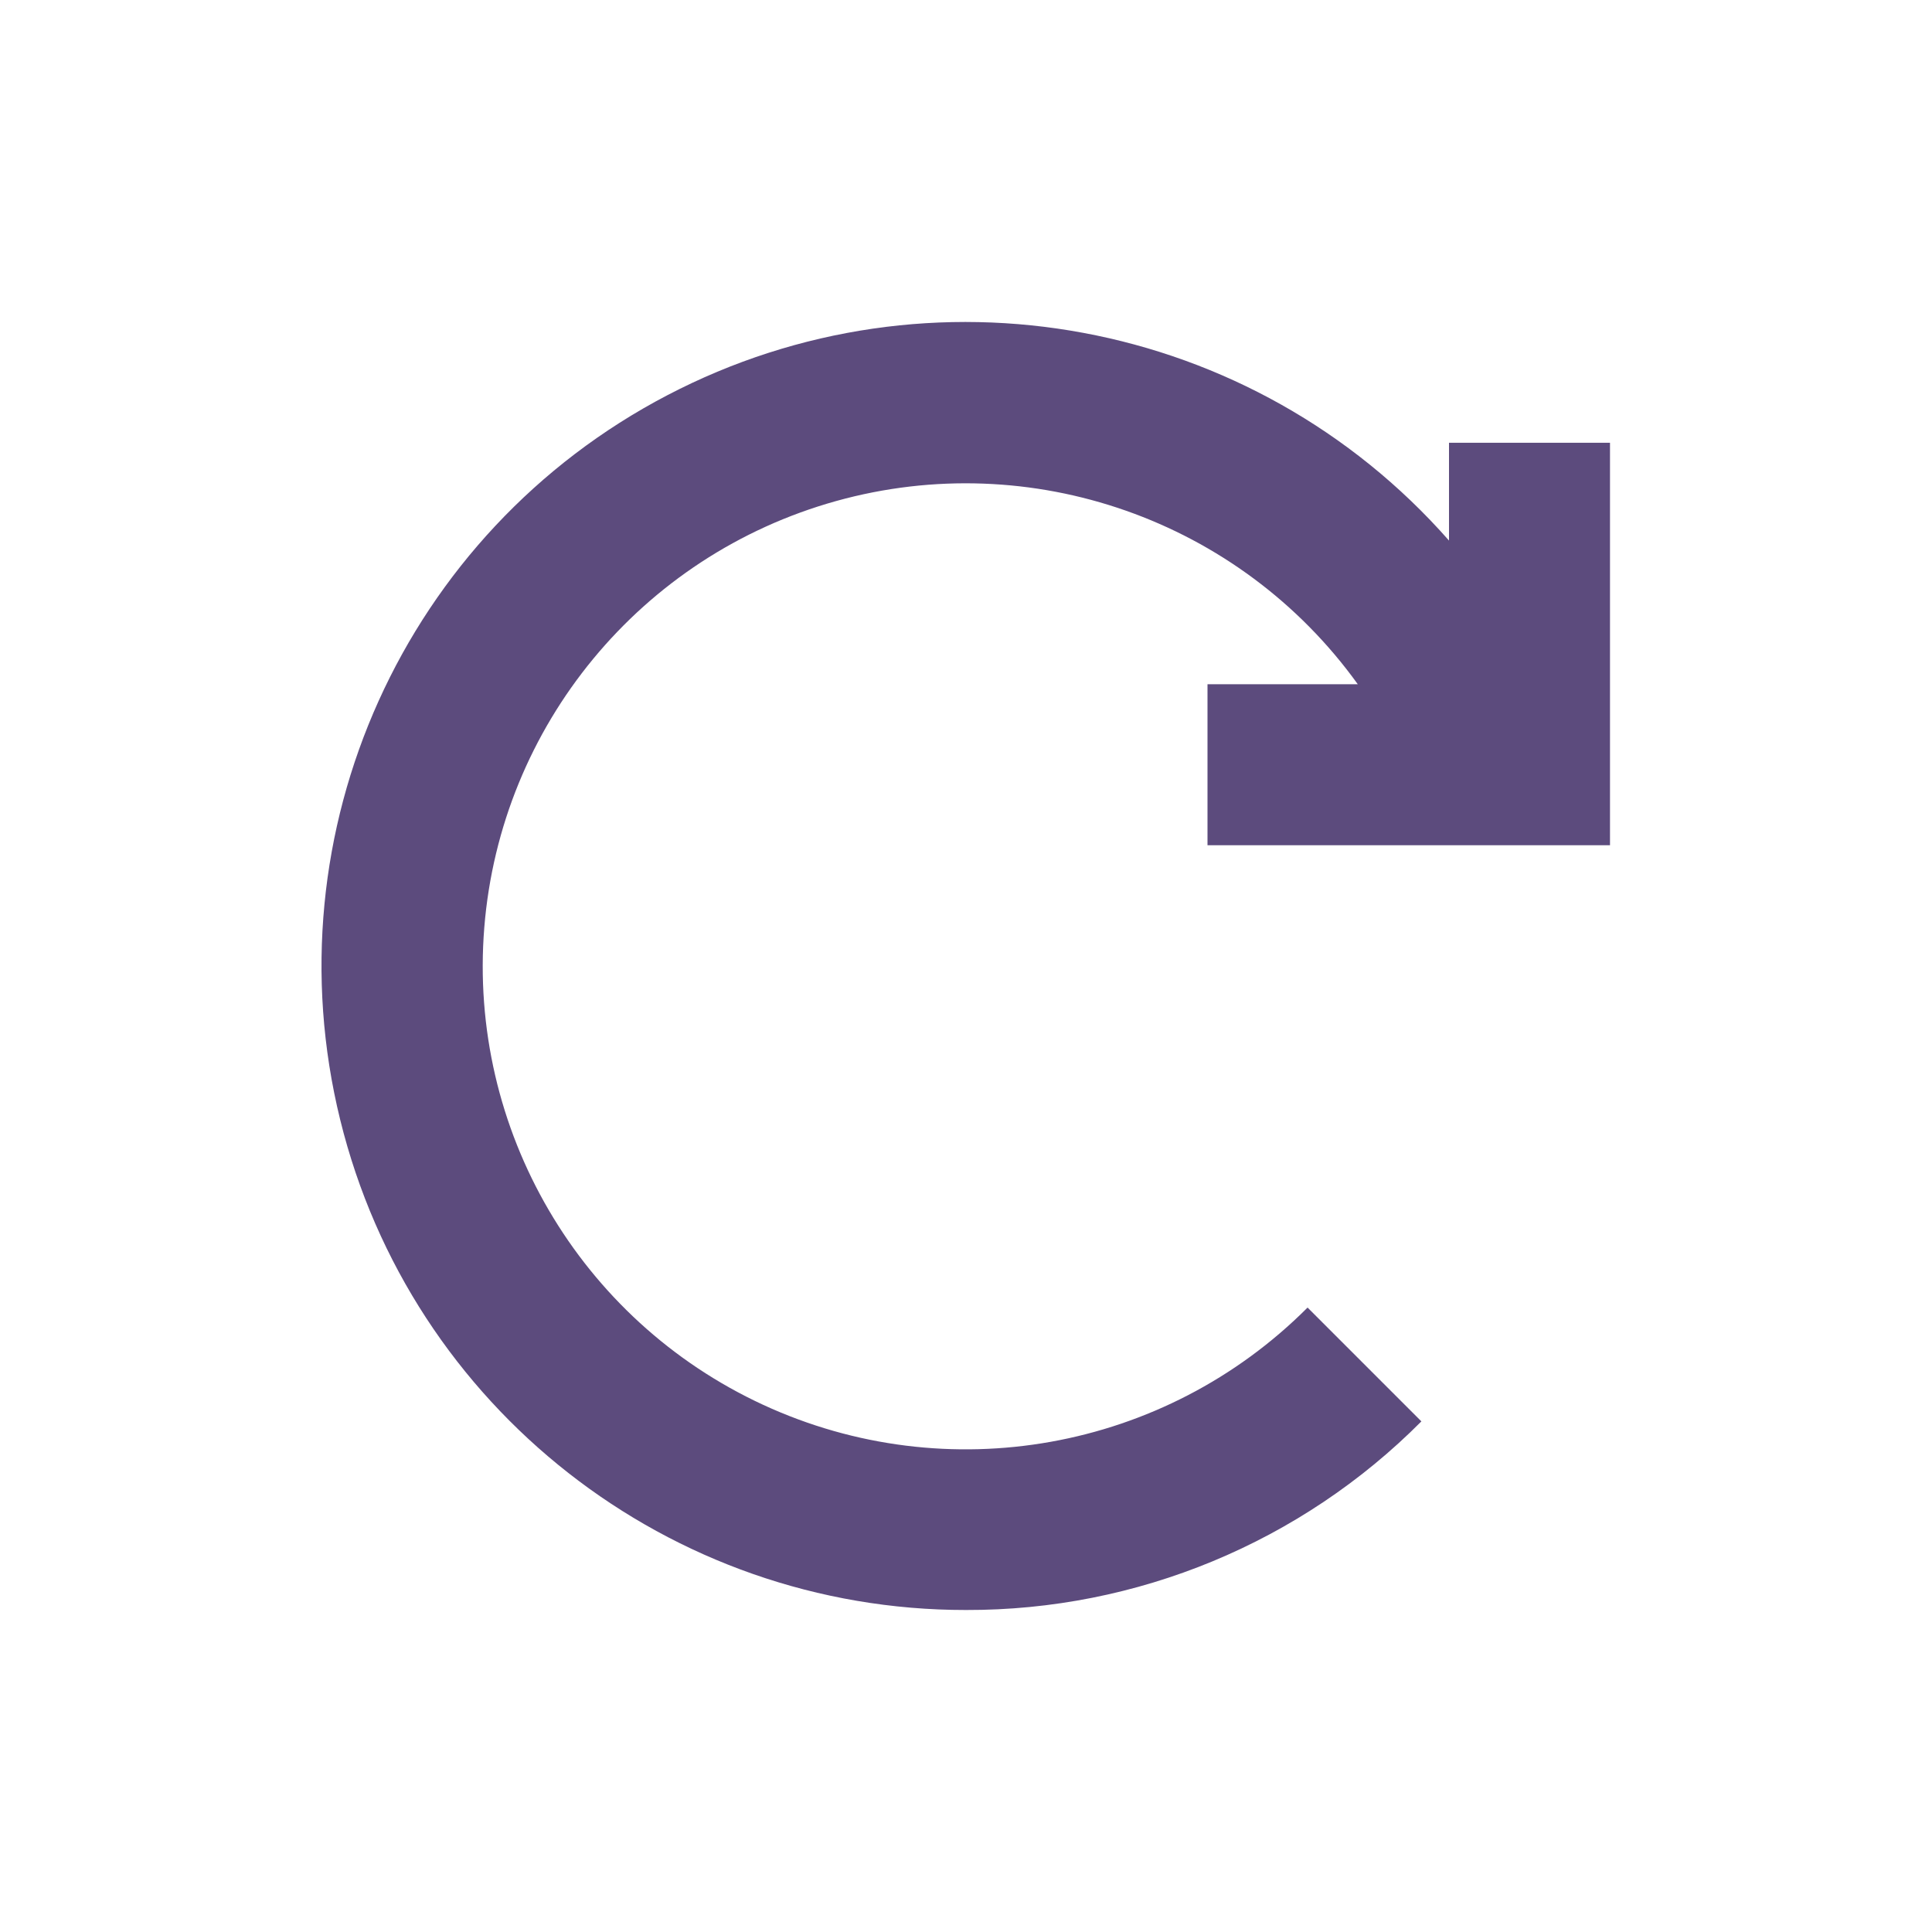
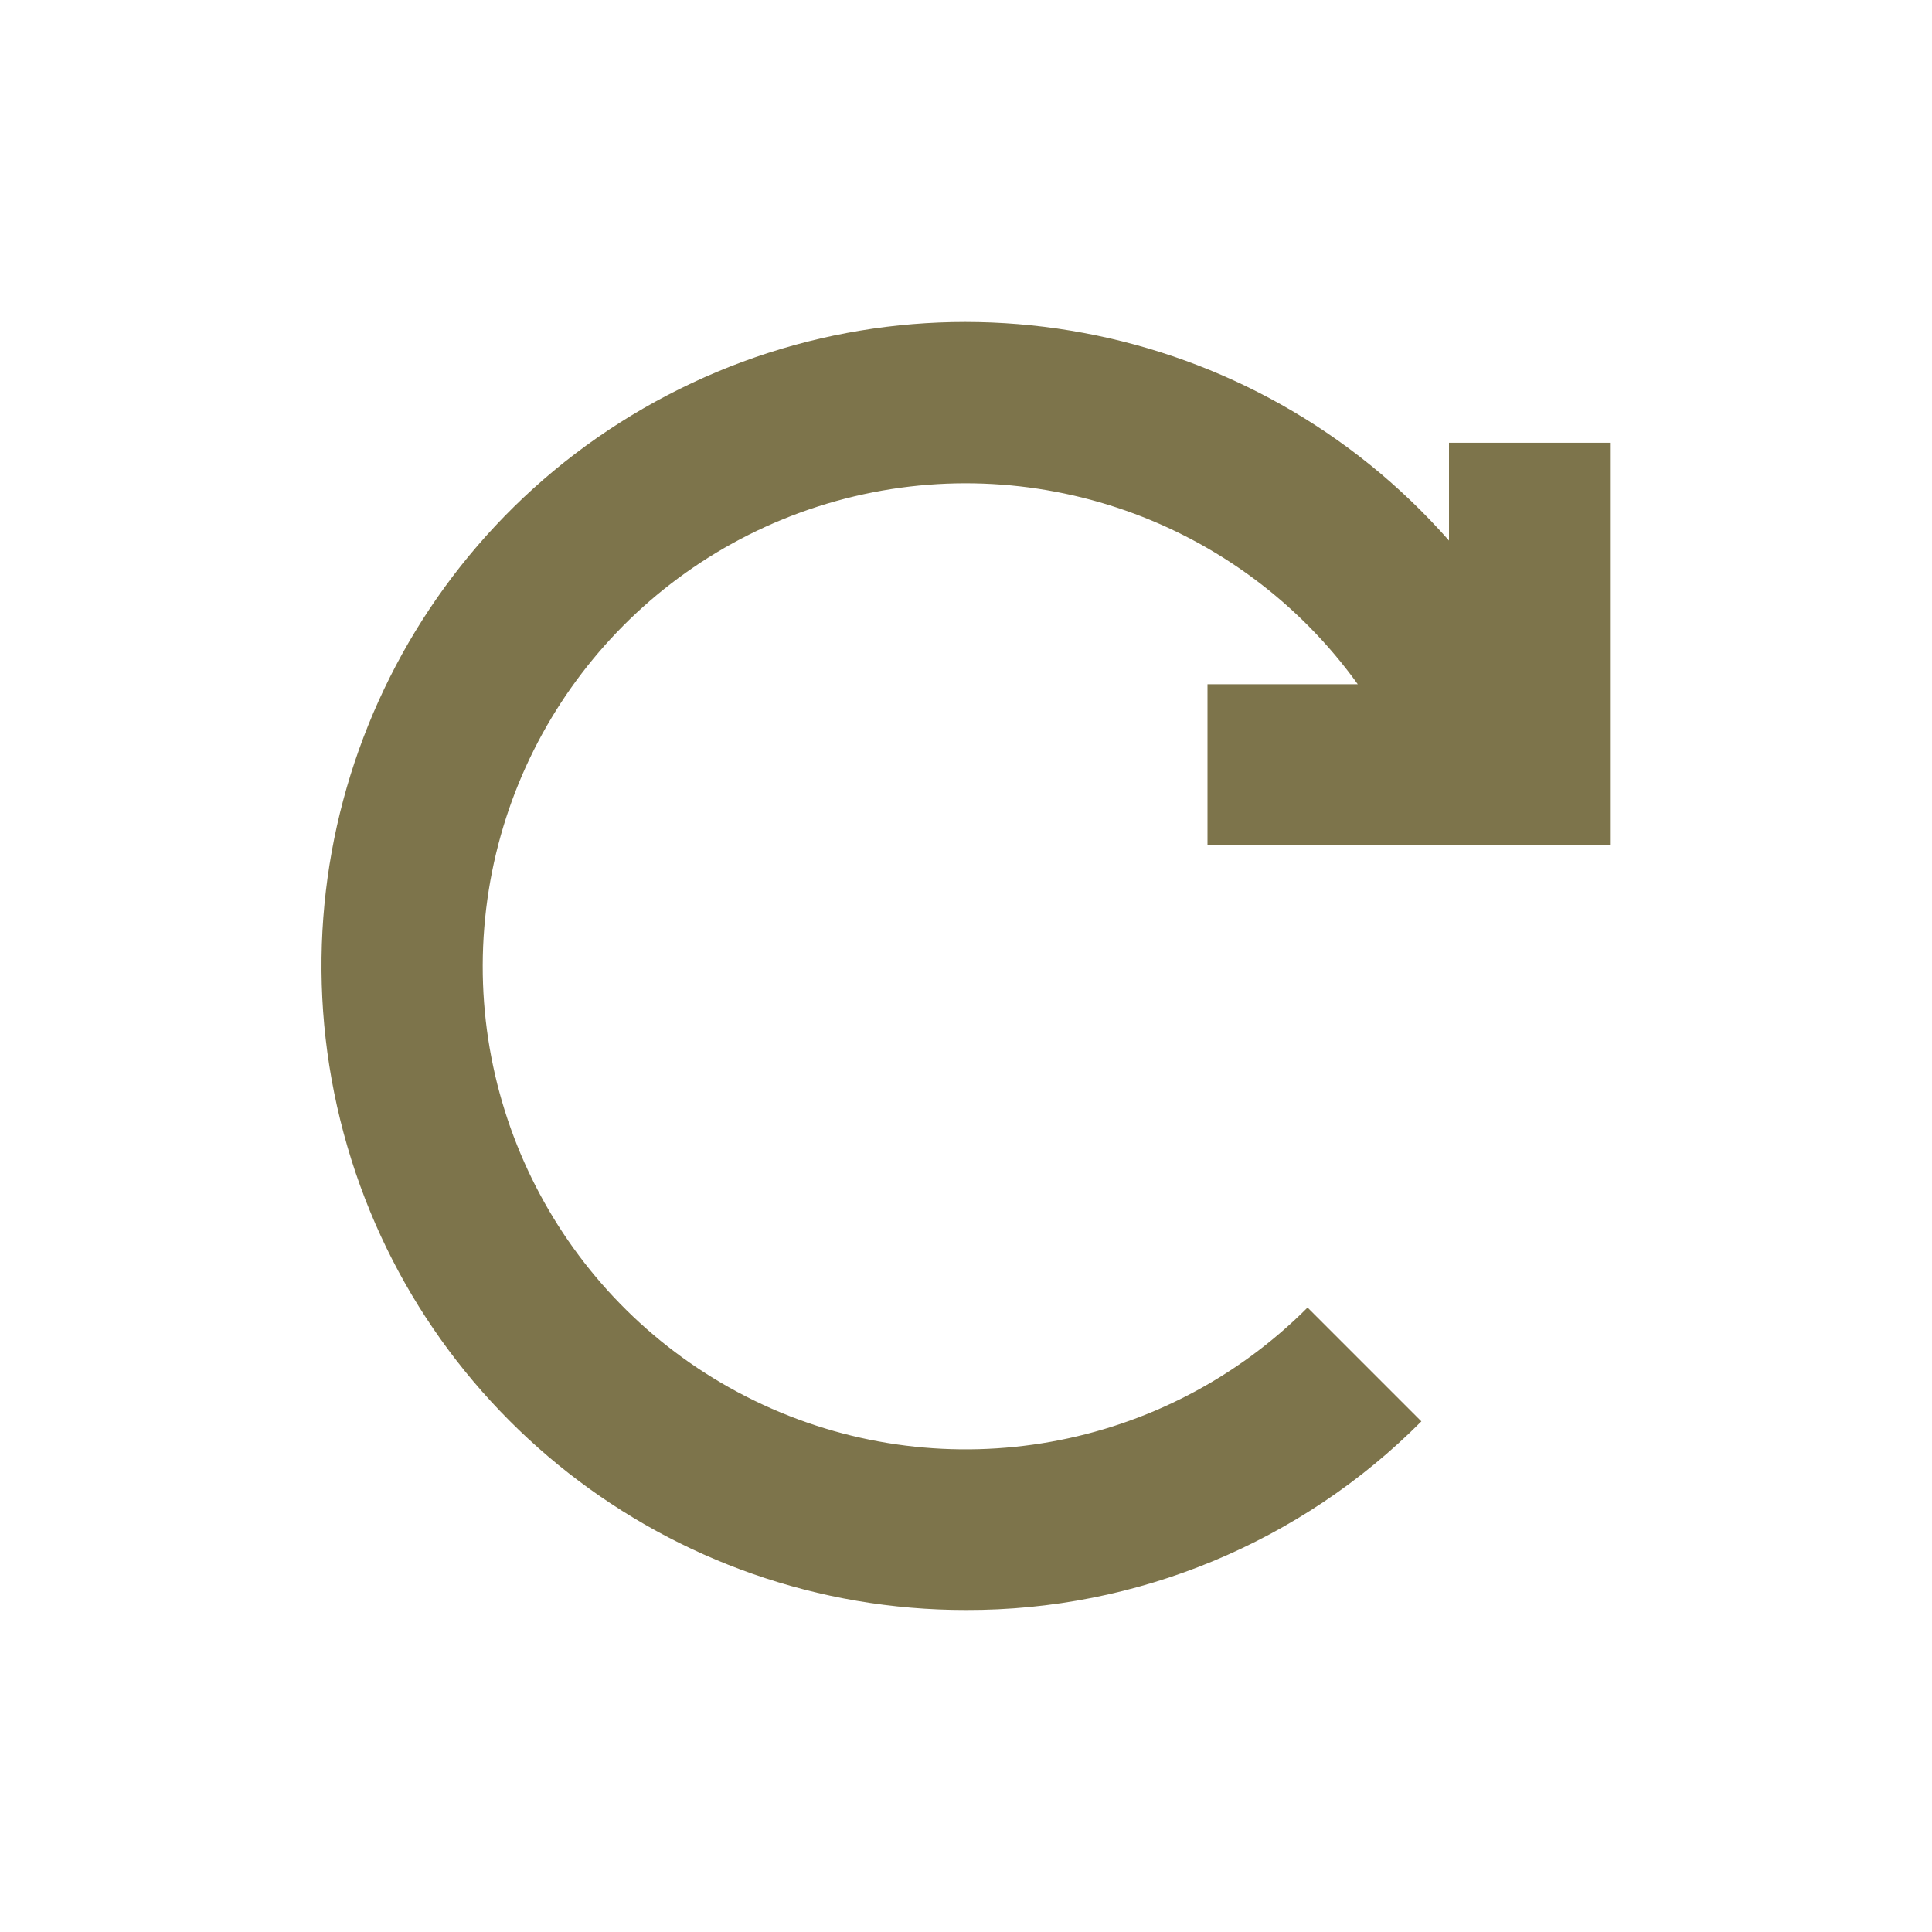
<svg xmlns="http://www.w3.org/2000/svg" width="24px" height="24px" viewBox="0 0 24 24" version="1.1">
  <g id="Artboard" stroke="none" stroke-width="1" fill="none" fill-rule="evenodd">
    <g id="ic-update" transform="translate(2, 2)">
      <polygon id="Rectangle_4642" points="0 0 20 0 20 20 0 20" />
-       <path d="M13,8.5 L18,8.5 L18,3.5 L16,3.5 L16,4.715 C13.566,1.949 9.557,1.203 6.291,2.909 C3.024,4.615 1.346,8.331 2.226,11.91 C3.105,15.488 6.315,18.003 10,18 C12.123,18.006 14.16,17.162 15.657,15.657 L14.243,14.243 C12.466,16.024 9.766,16.506 7.482,15.452 C5.198,14.397 3.814,12.03 4.016,9.522 C4.218,7.014 5.963,4.899 8.387,4.224 C10.81,3.549 13.398,4.458 14.867,6.5 L13,6.5 L13,8.5 Z" id="Path_18962" fill="#5C4B7D" fill-rule="nonzero" />
+       <path d="M13,8.5 L18,8.5 L18,3.5 L16,3.5 L16,4.715 C13.566,1.949 9.557,1.203 6.291,2.909 C3.024,4.615 1.346,8.331 2.226,11.91 C3.105,15.488 6.315,18.003 10,18 C12.123,18.006 14.16,17.162 15.657,15.657 L14.243,14.243 C12.466,16.024 9.766,16.506 7.482,15.452 C5.198,14.397 3.814,12.03 4.016,9.522 C4.218,7.014 5.963,4.899 8.387,4.224 C10.81,3.549 13.398,4.458 14.867,6.5 L13,6.5 L13,8.5 Z" id="Path_18962" fill="#7d744b" fill-rule="nonzero" />
    </g>
  </g>
</svg>
